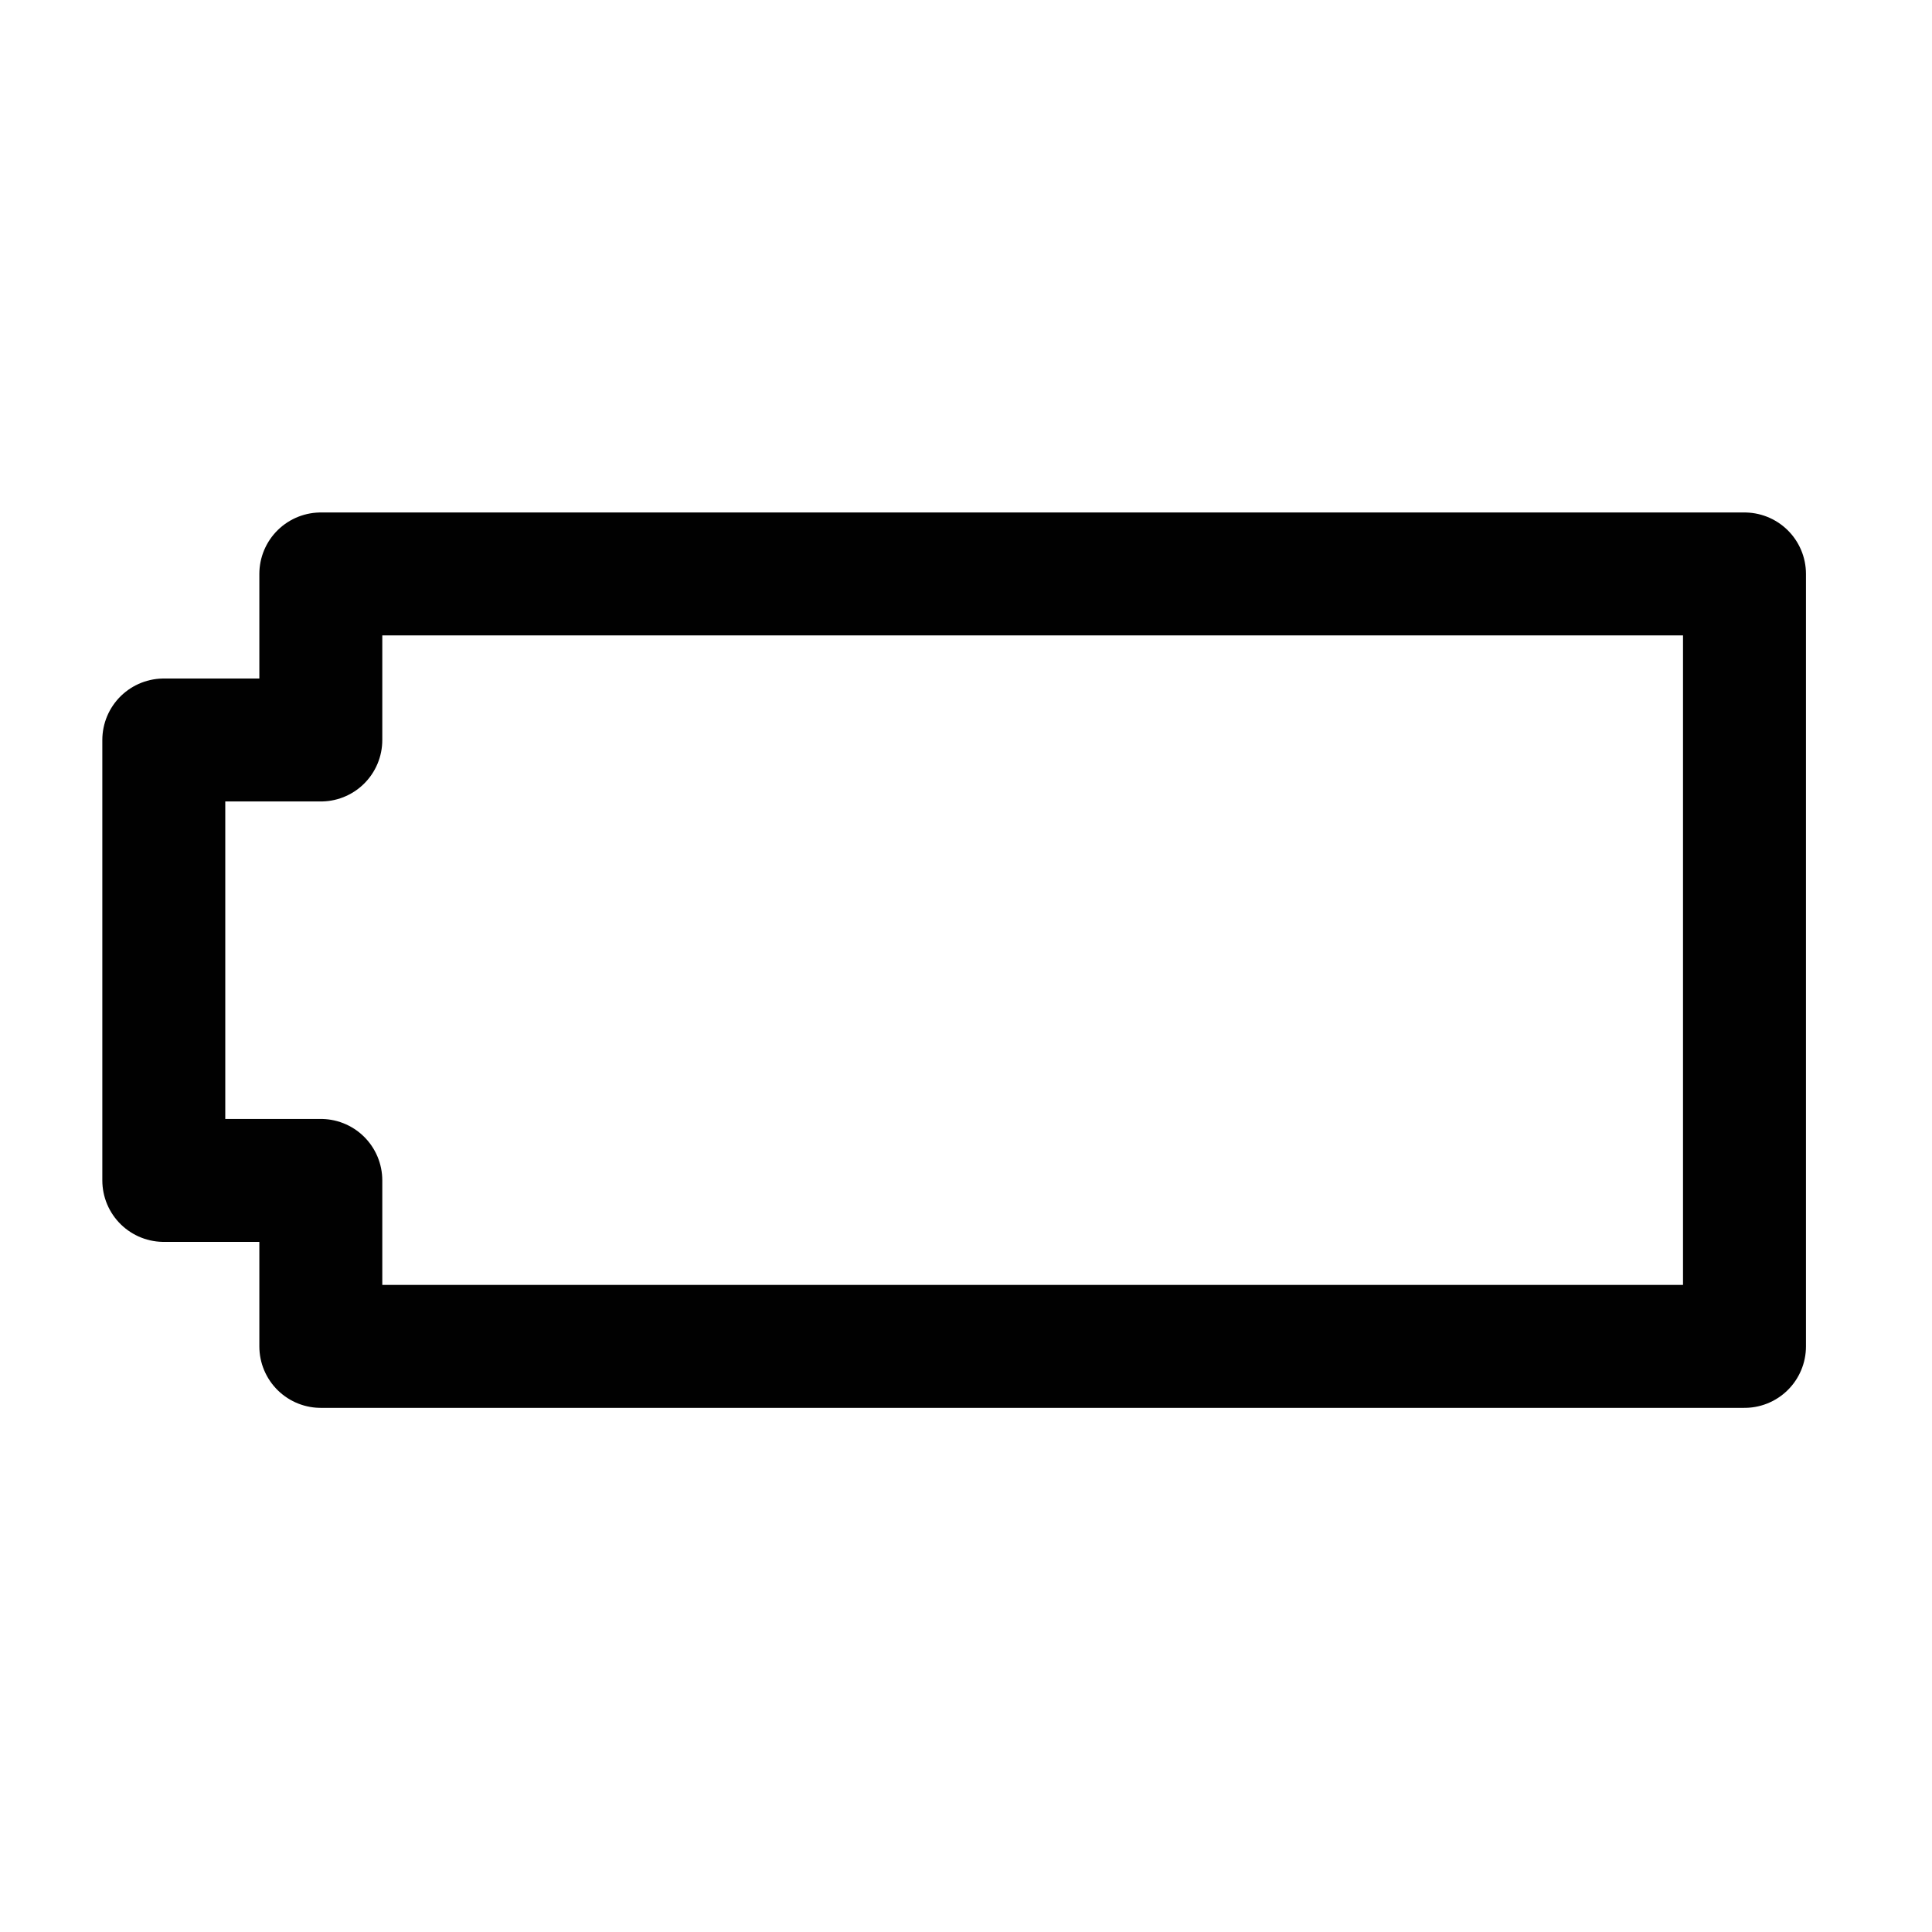
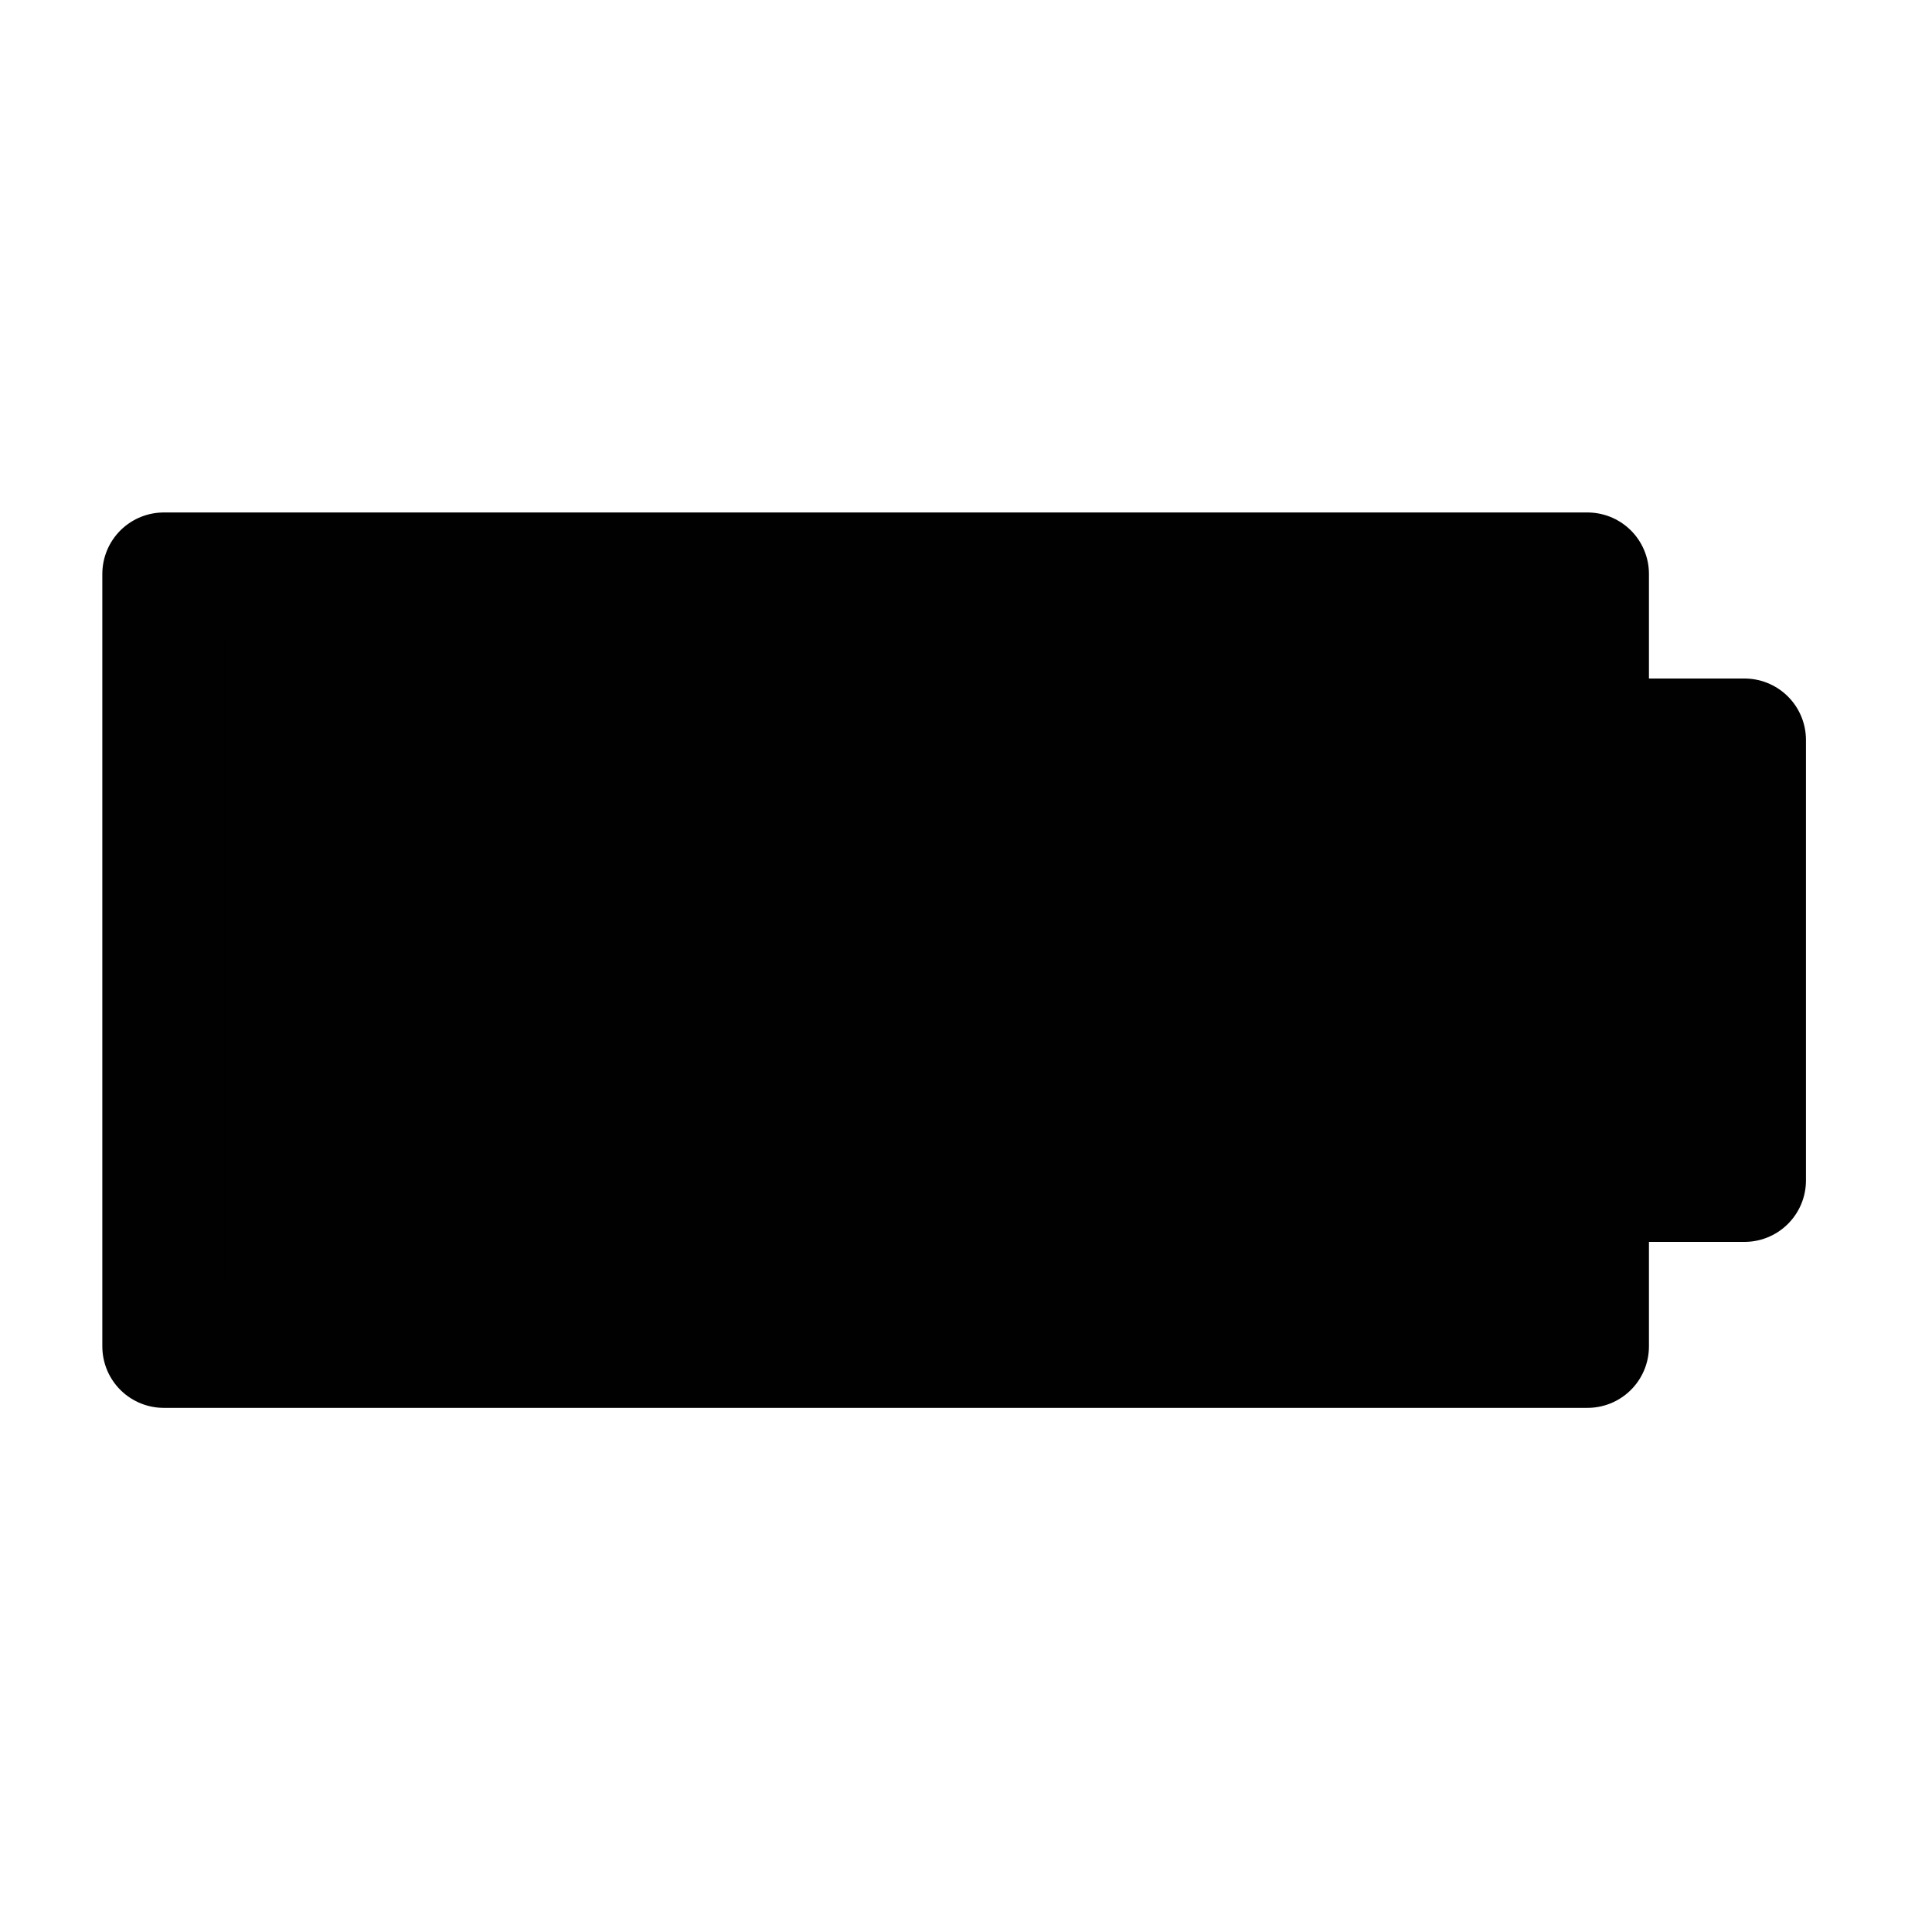
- <svg xmlns="http://www.w3.org/2000/svg" enable-background="new 0 0 55 55" height="55px" id="Layer_1" version="1.1" viewBox="0 0 55 55" width="55px" x="0px" xml:space="preserve" y="0px">
+ <svg xmlns="http://www.w3.org/2000/svg" enable-background="new 0 0 55 55" height="55px" version="1.1" viewBox="0 0 55 55" width="55px" x="0px" xml:space="preserve" y="0px">
  <g display="block" id="device-battery-000">
-     <polygon display="inline" fill="none" points="   49.662,16.339 9.133,16.339 9.133,21.066 4.663,21.066 4.663,33.604 9.133,33.604 9.133,38.329 49.662,38.329  " stroke="#010101" stroke-linecap="round" stroke-linejoin="round" stroke-width="3.5" />
+     <polygon display="inline" fill="#010101" points="   4.663,38.329 45.192,38.329 45.192,33.604 49.662,33.604 49.662,21.066 45.192,21.066 45.192,16.339 4.663,16.339  " stroke="#010101" stroke-linecap="round" stroke-linejoin="round" stroke-width="3.5" />
  </g>
</svg>
